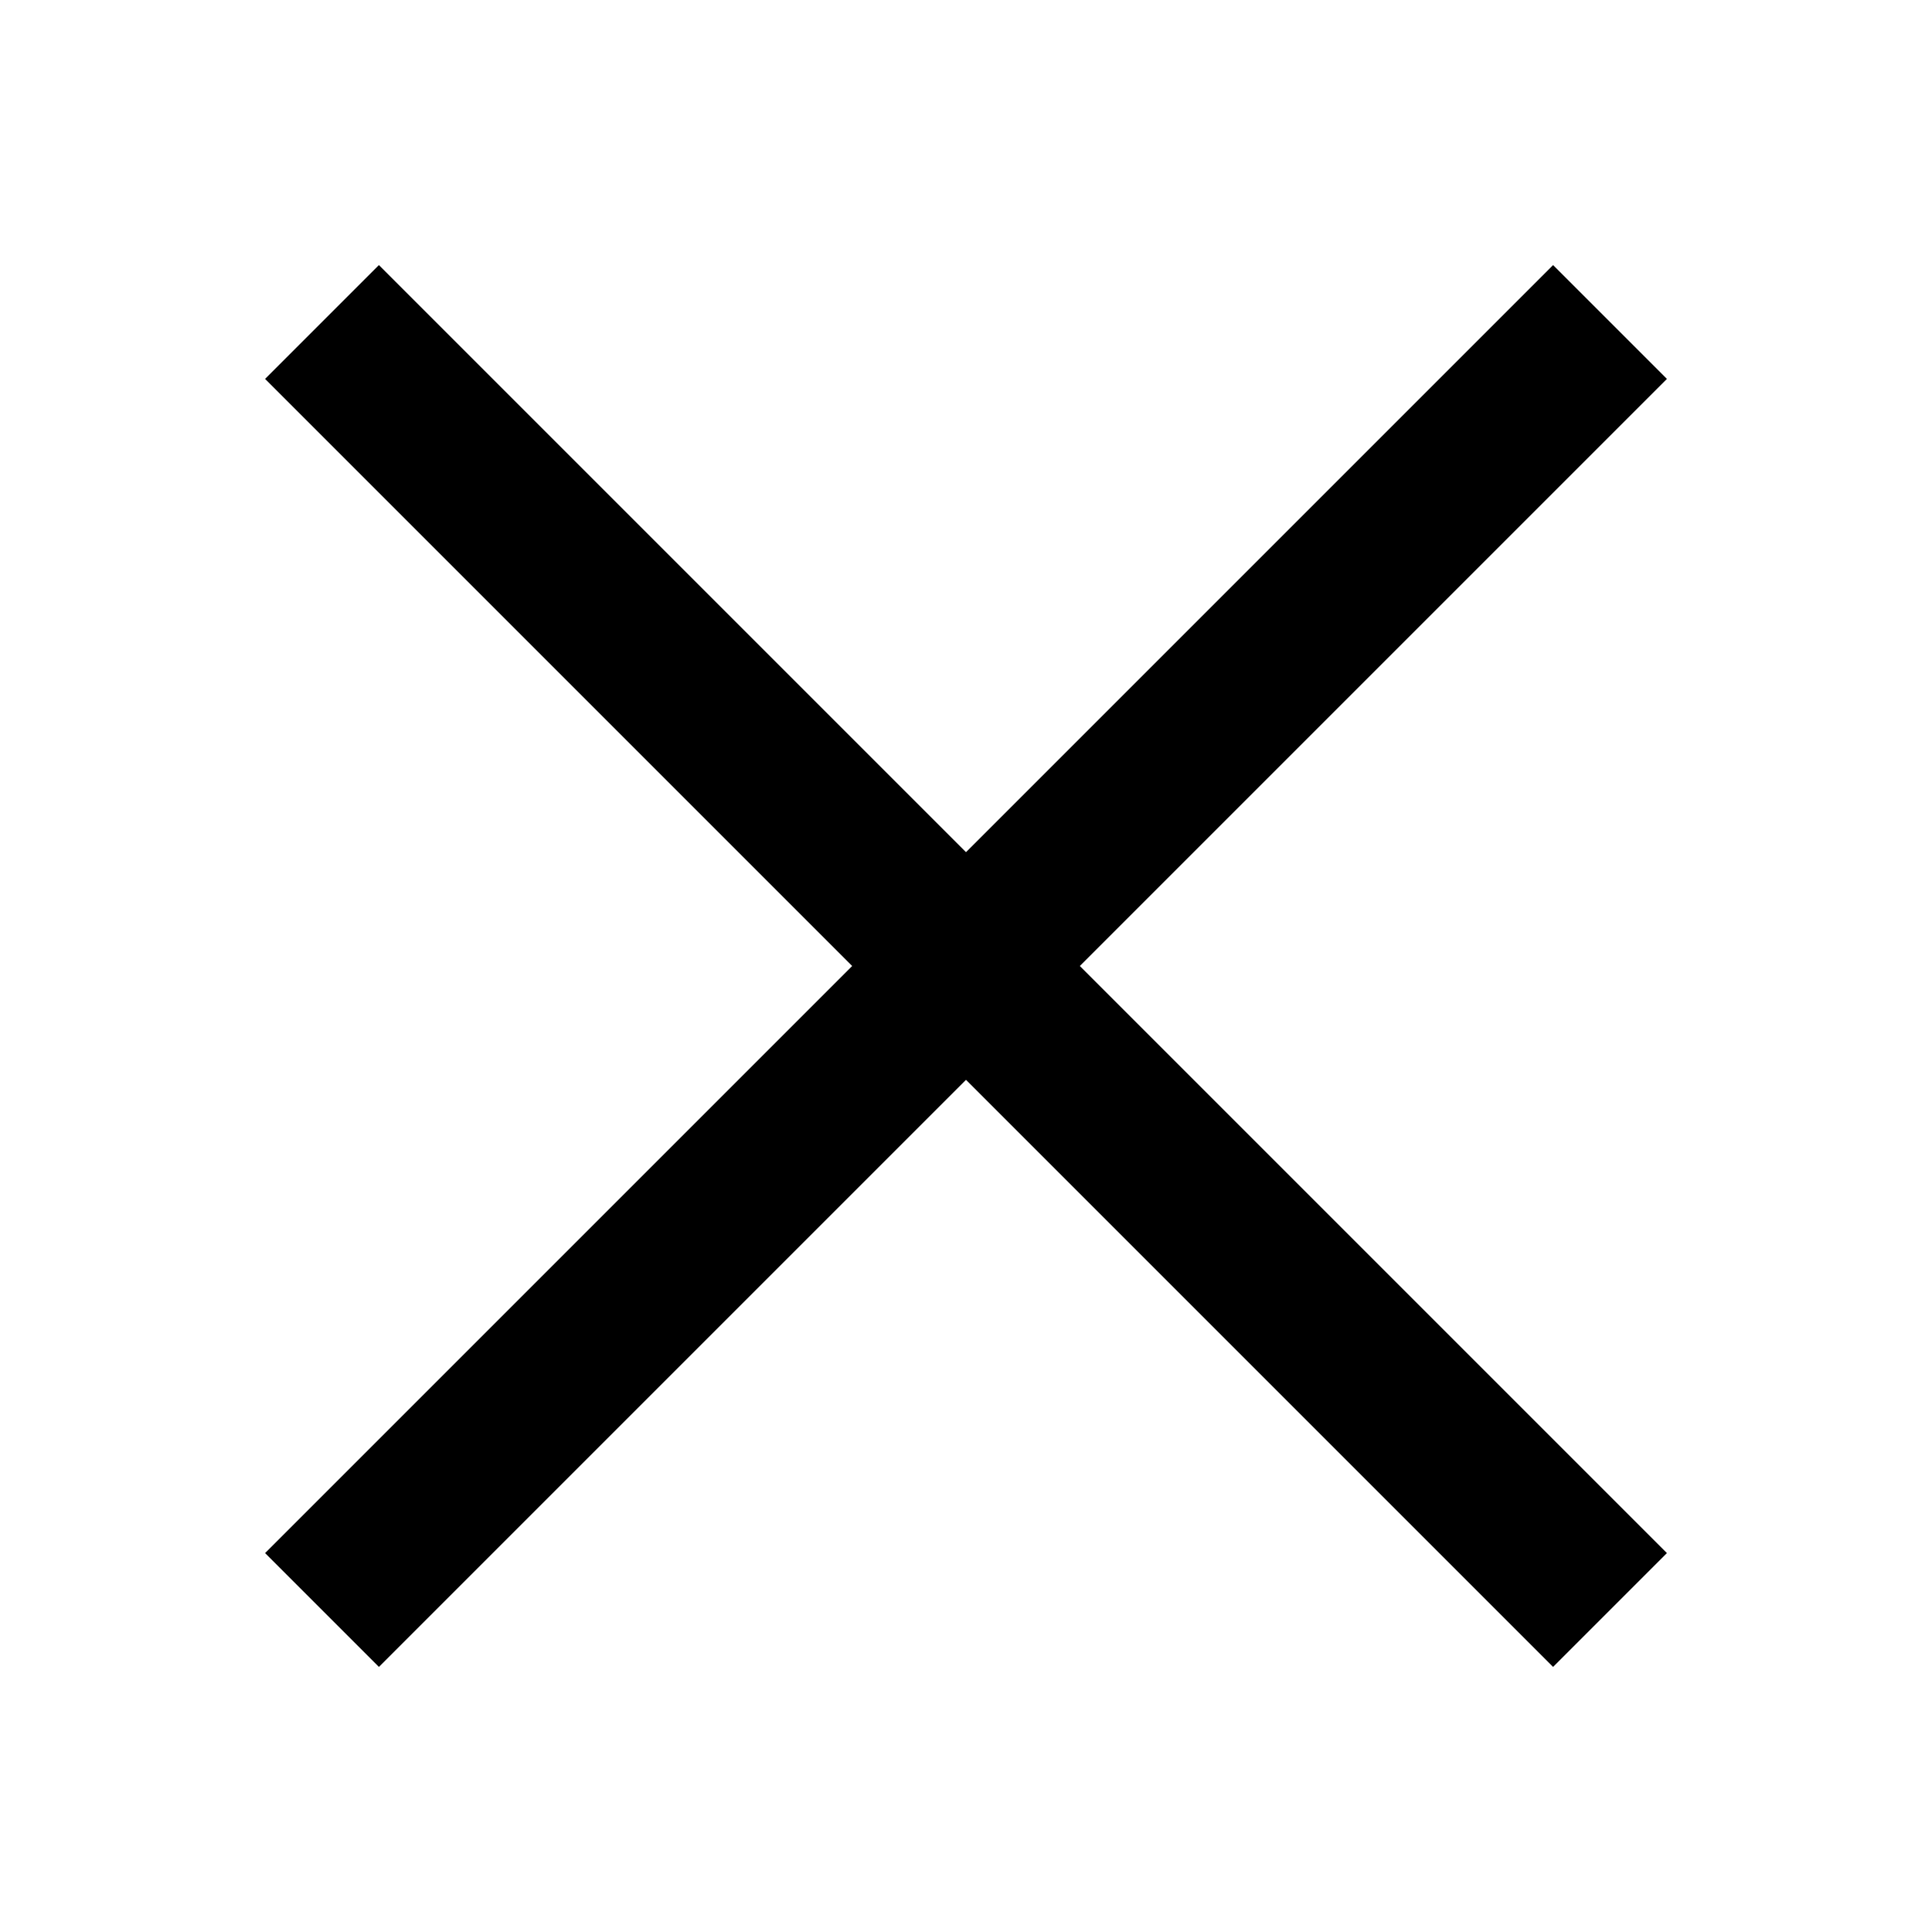
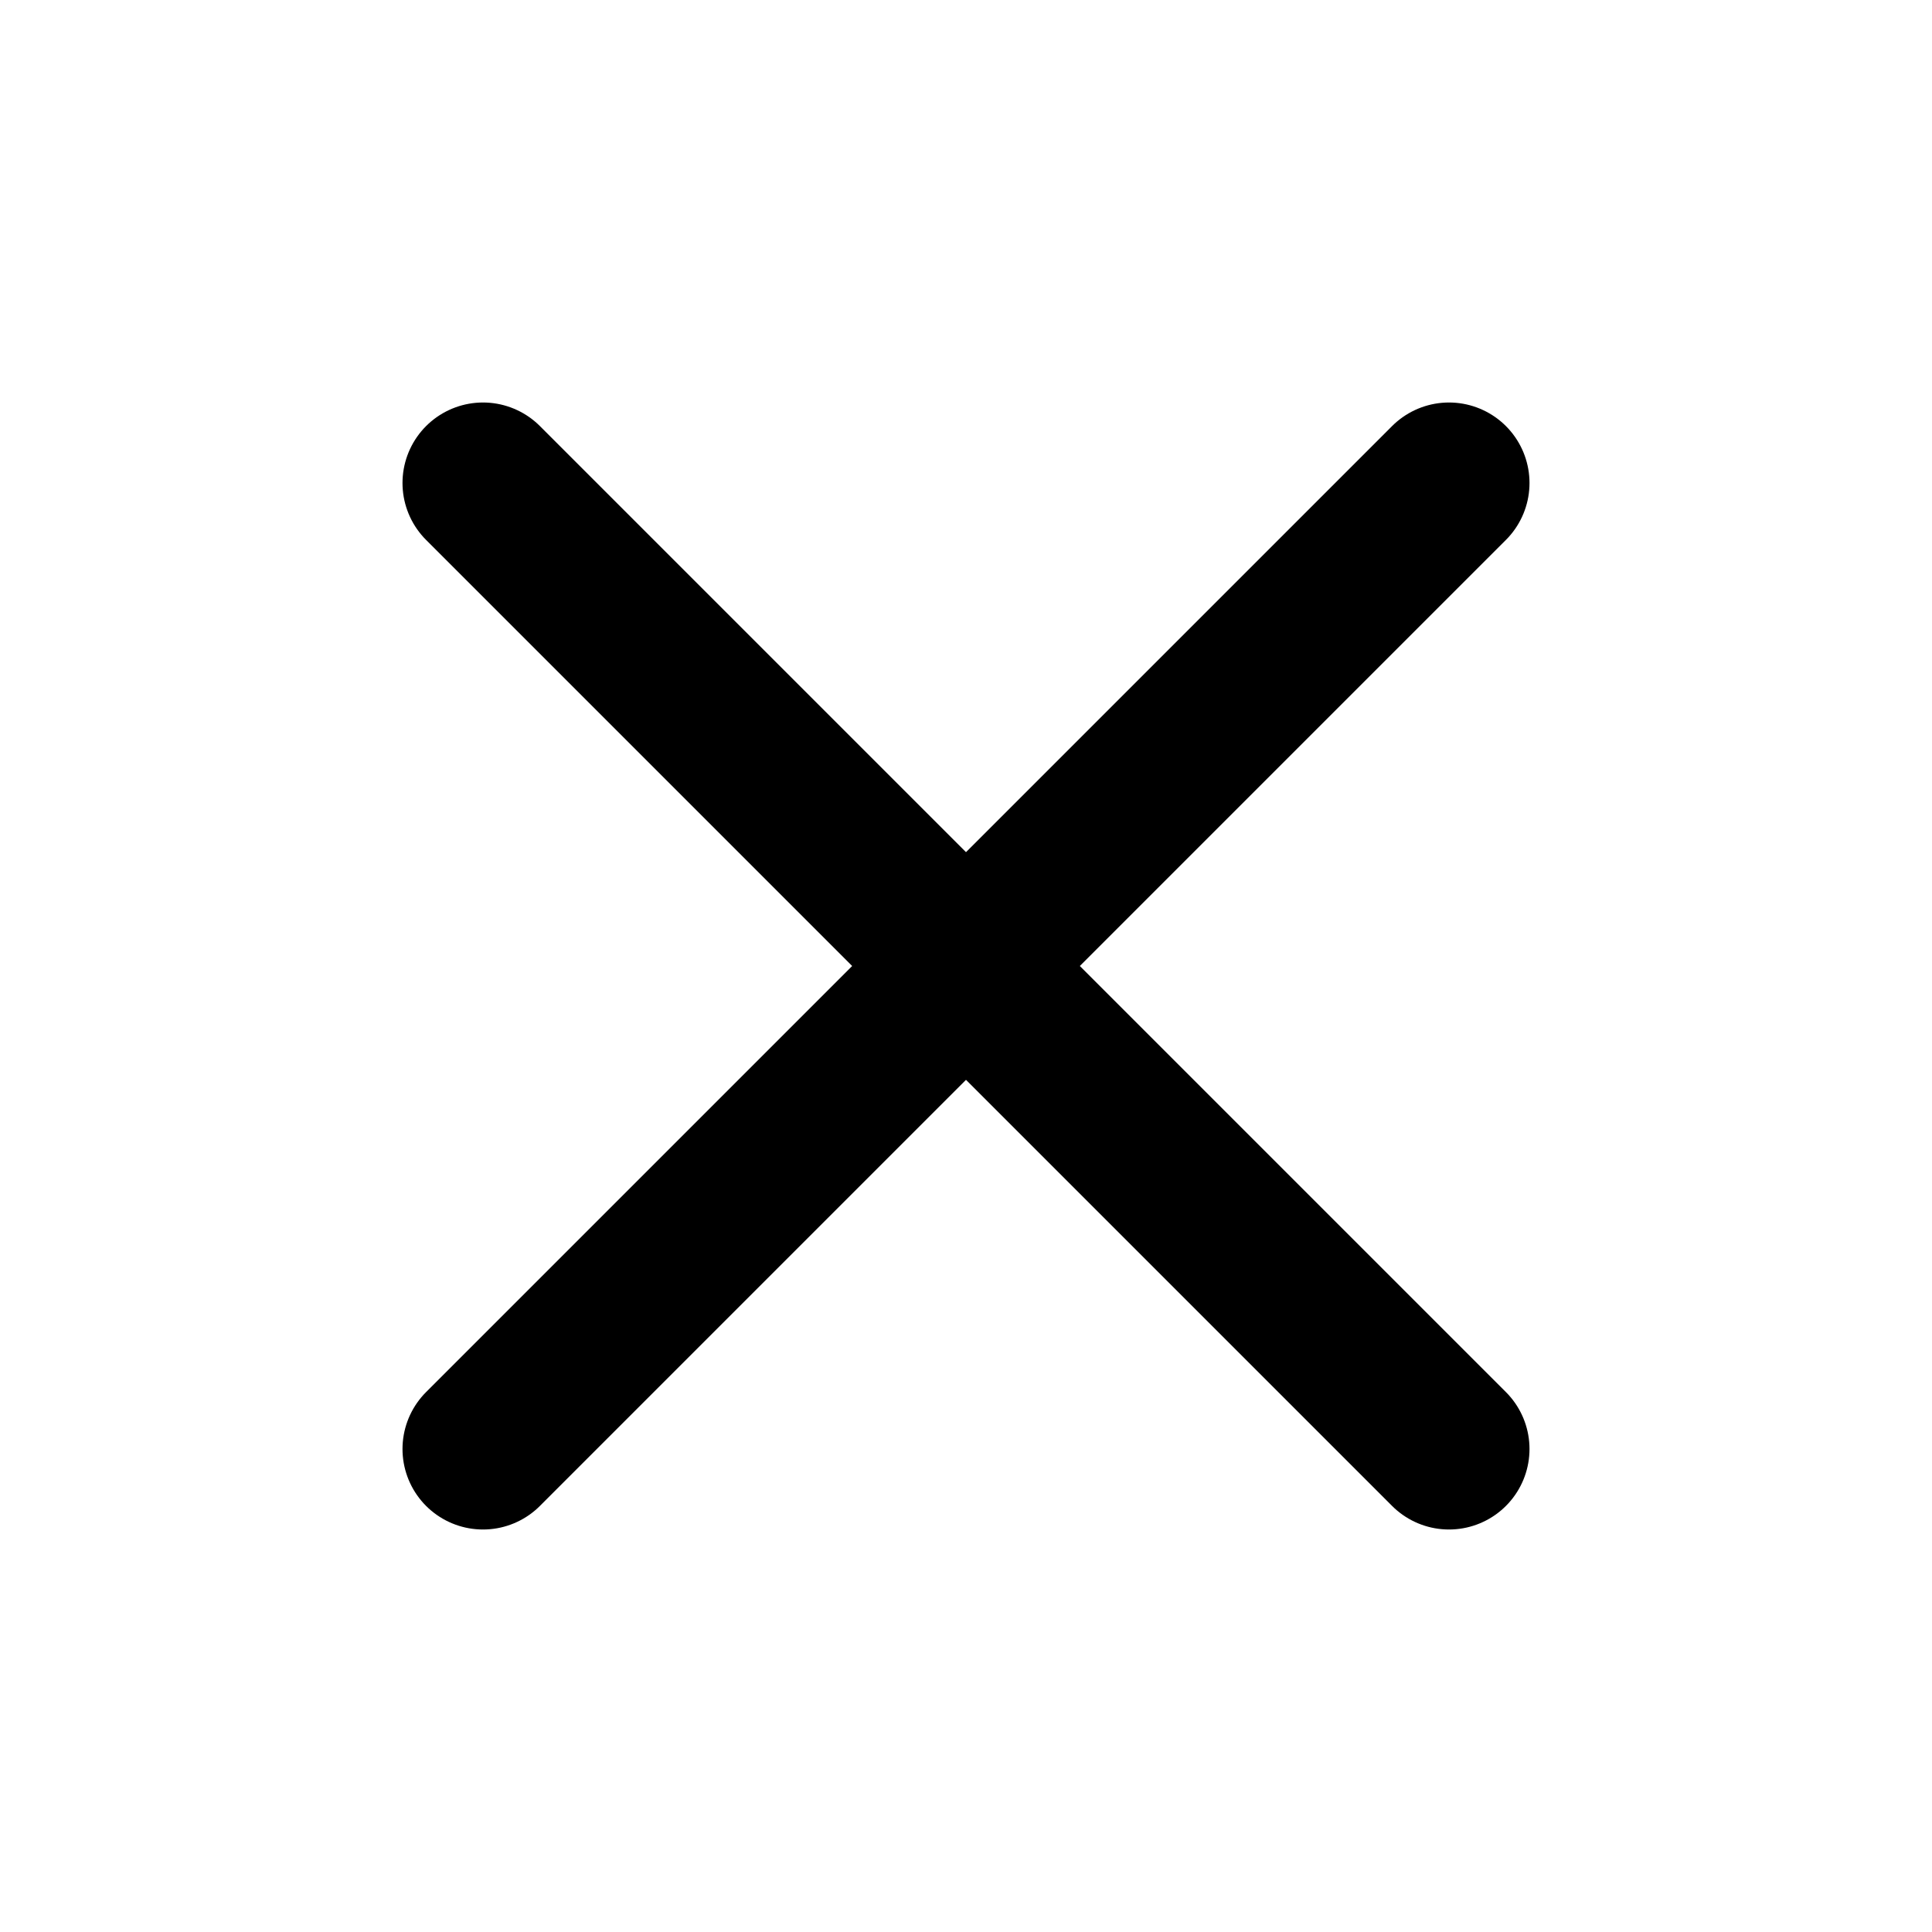
- <svg xmlns="http://www.w3.org/2000/svg" fill="#000000" viewBox="0 0 24 24" width="40px" height="40px">
-   <path d="M 4.707 3.293 L 3.293 4.707 L 10.586 12 L 3.293 19.293 L 4.707 20.707 L 12 13.414 L 19.293 20.707 L 20.707 19.293 L 13.414 12 L 20.707 4.707 L 19.293 3.293 L 12 10.586 L 4.707 3.293 z" />
+ <svg xmlns="http://www.w3.org/2000/svg" fill="none" viewBox="0 0 24 24" stroke="currentColor">
+   <path stroke-linecap="round" stroke-linejoin="round" stroke-width="2" d="M6 18L18 6M6 6l12 12" />
</svg>
